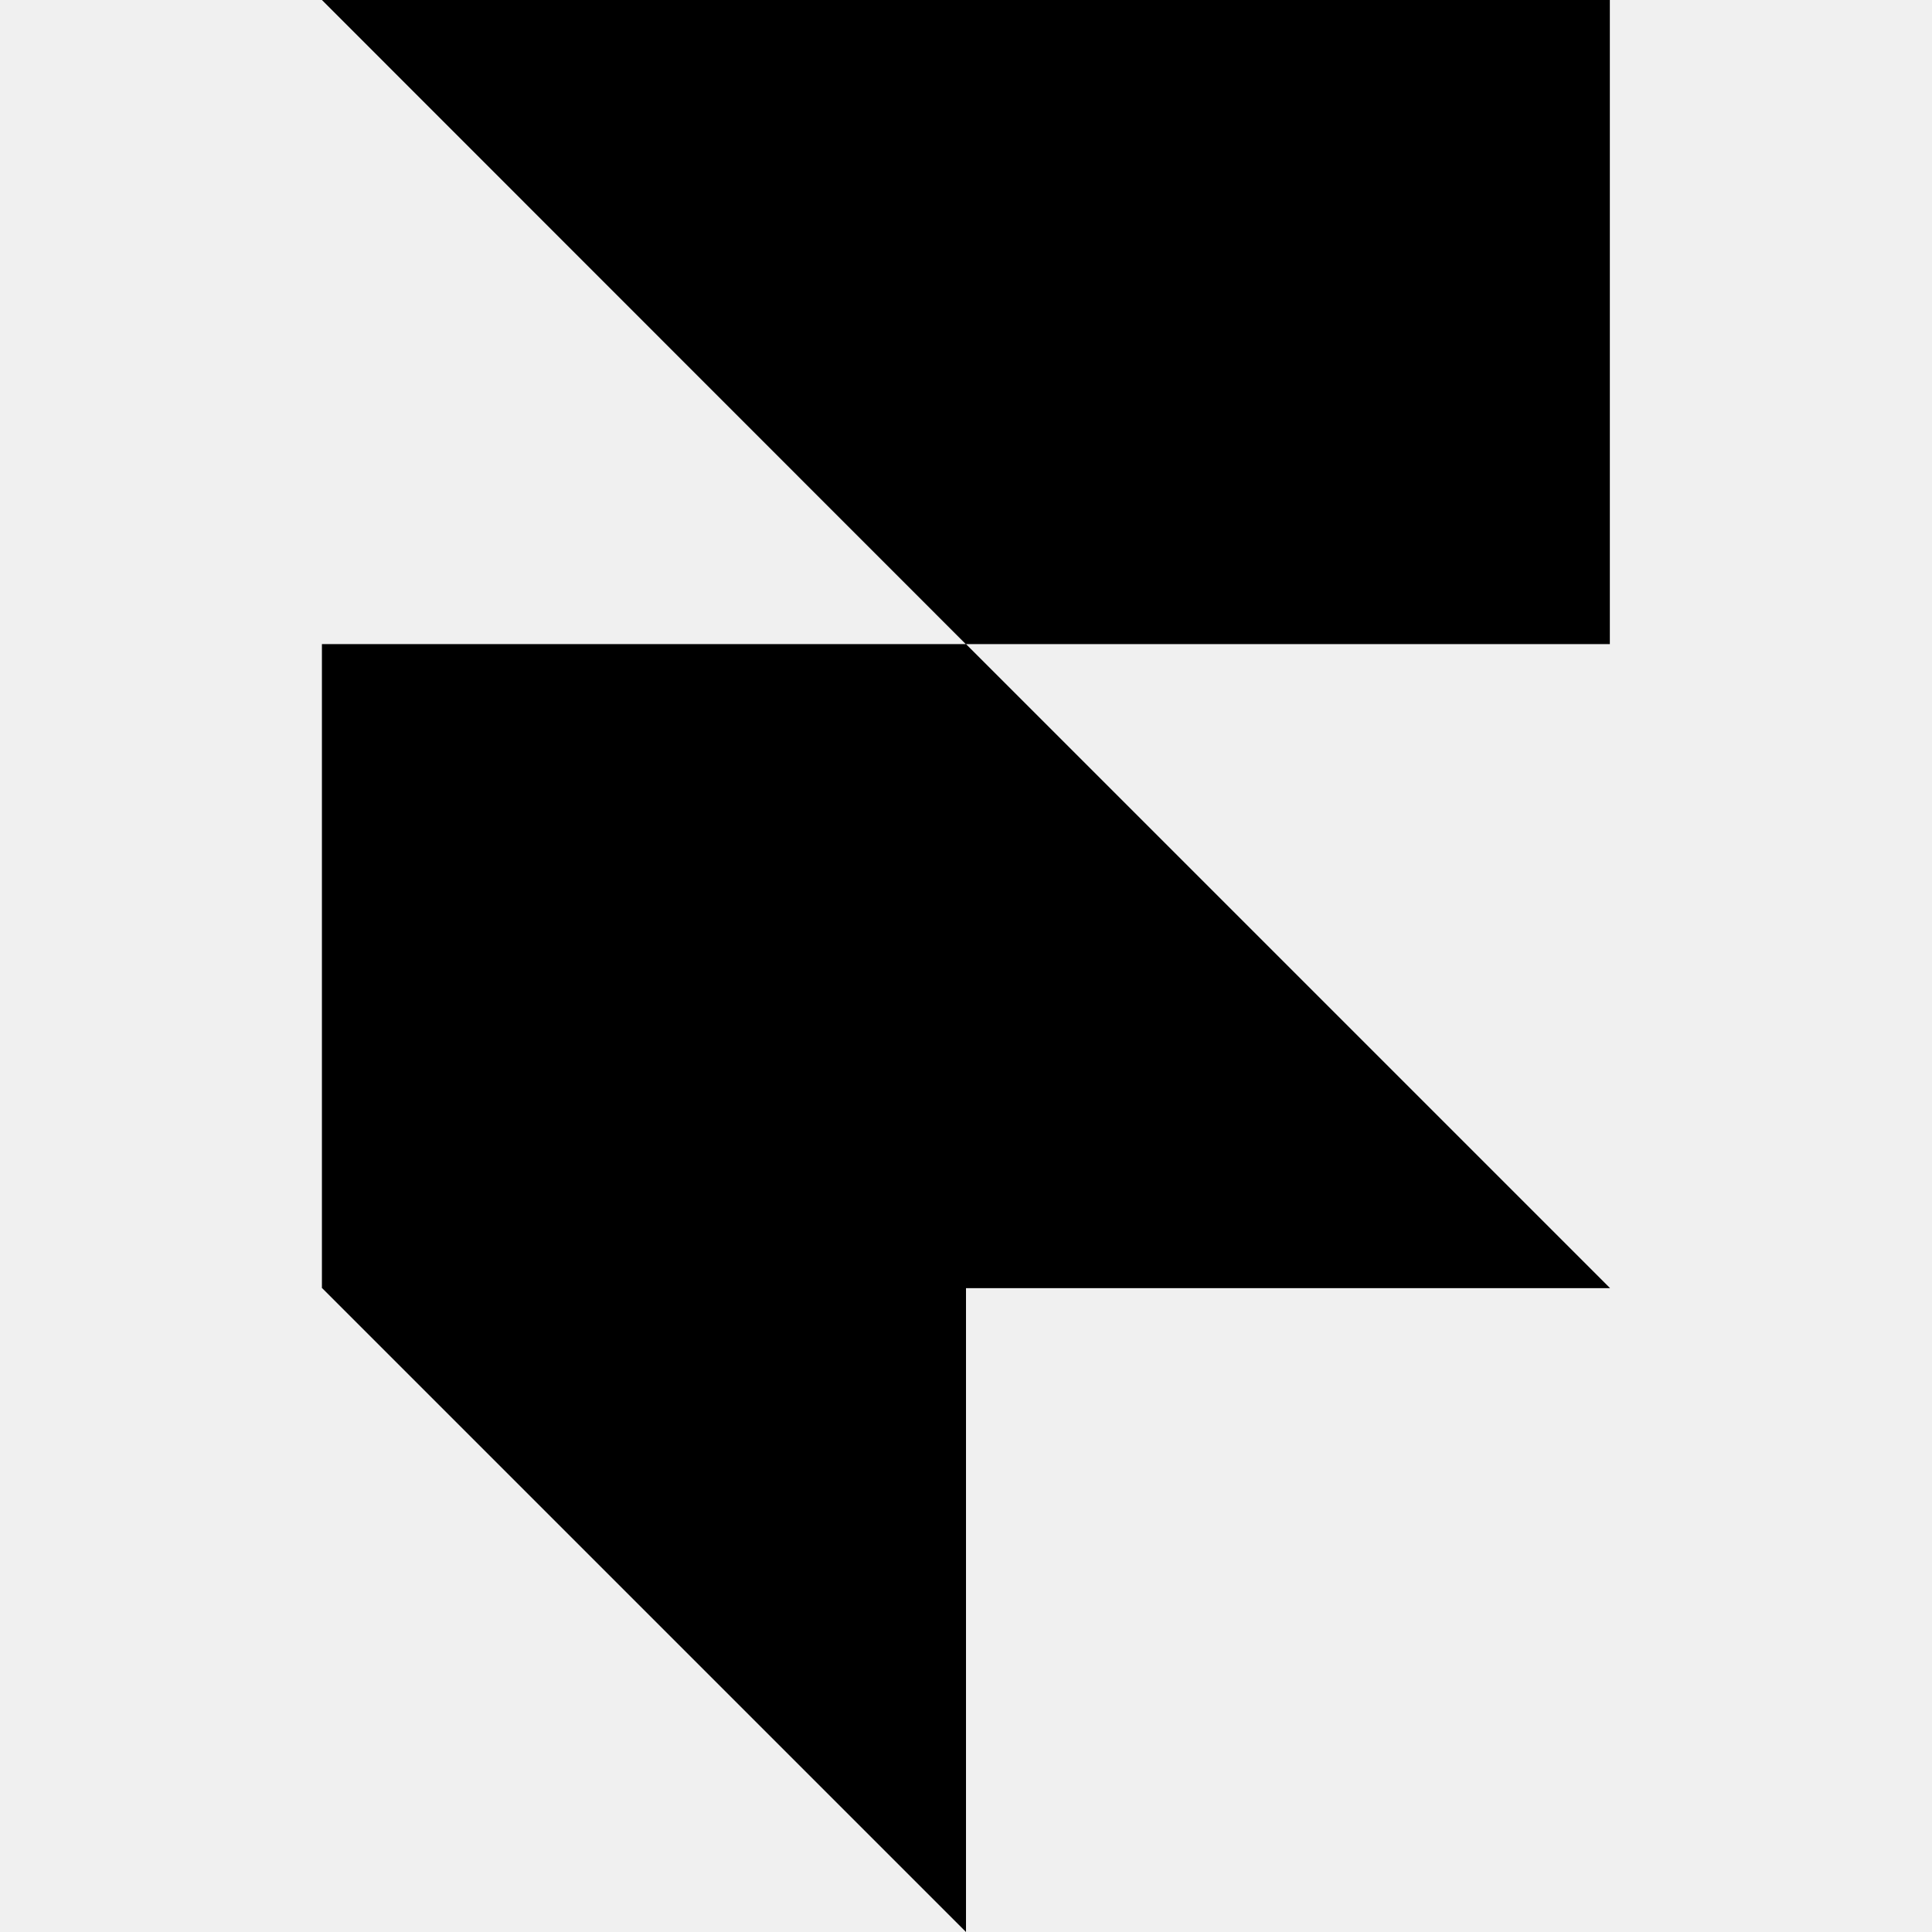
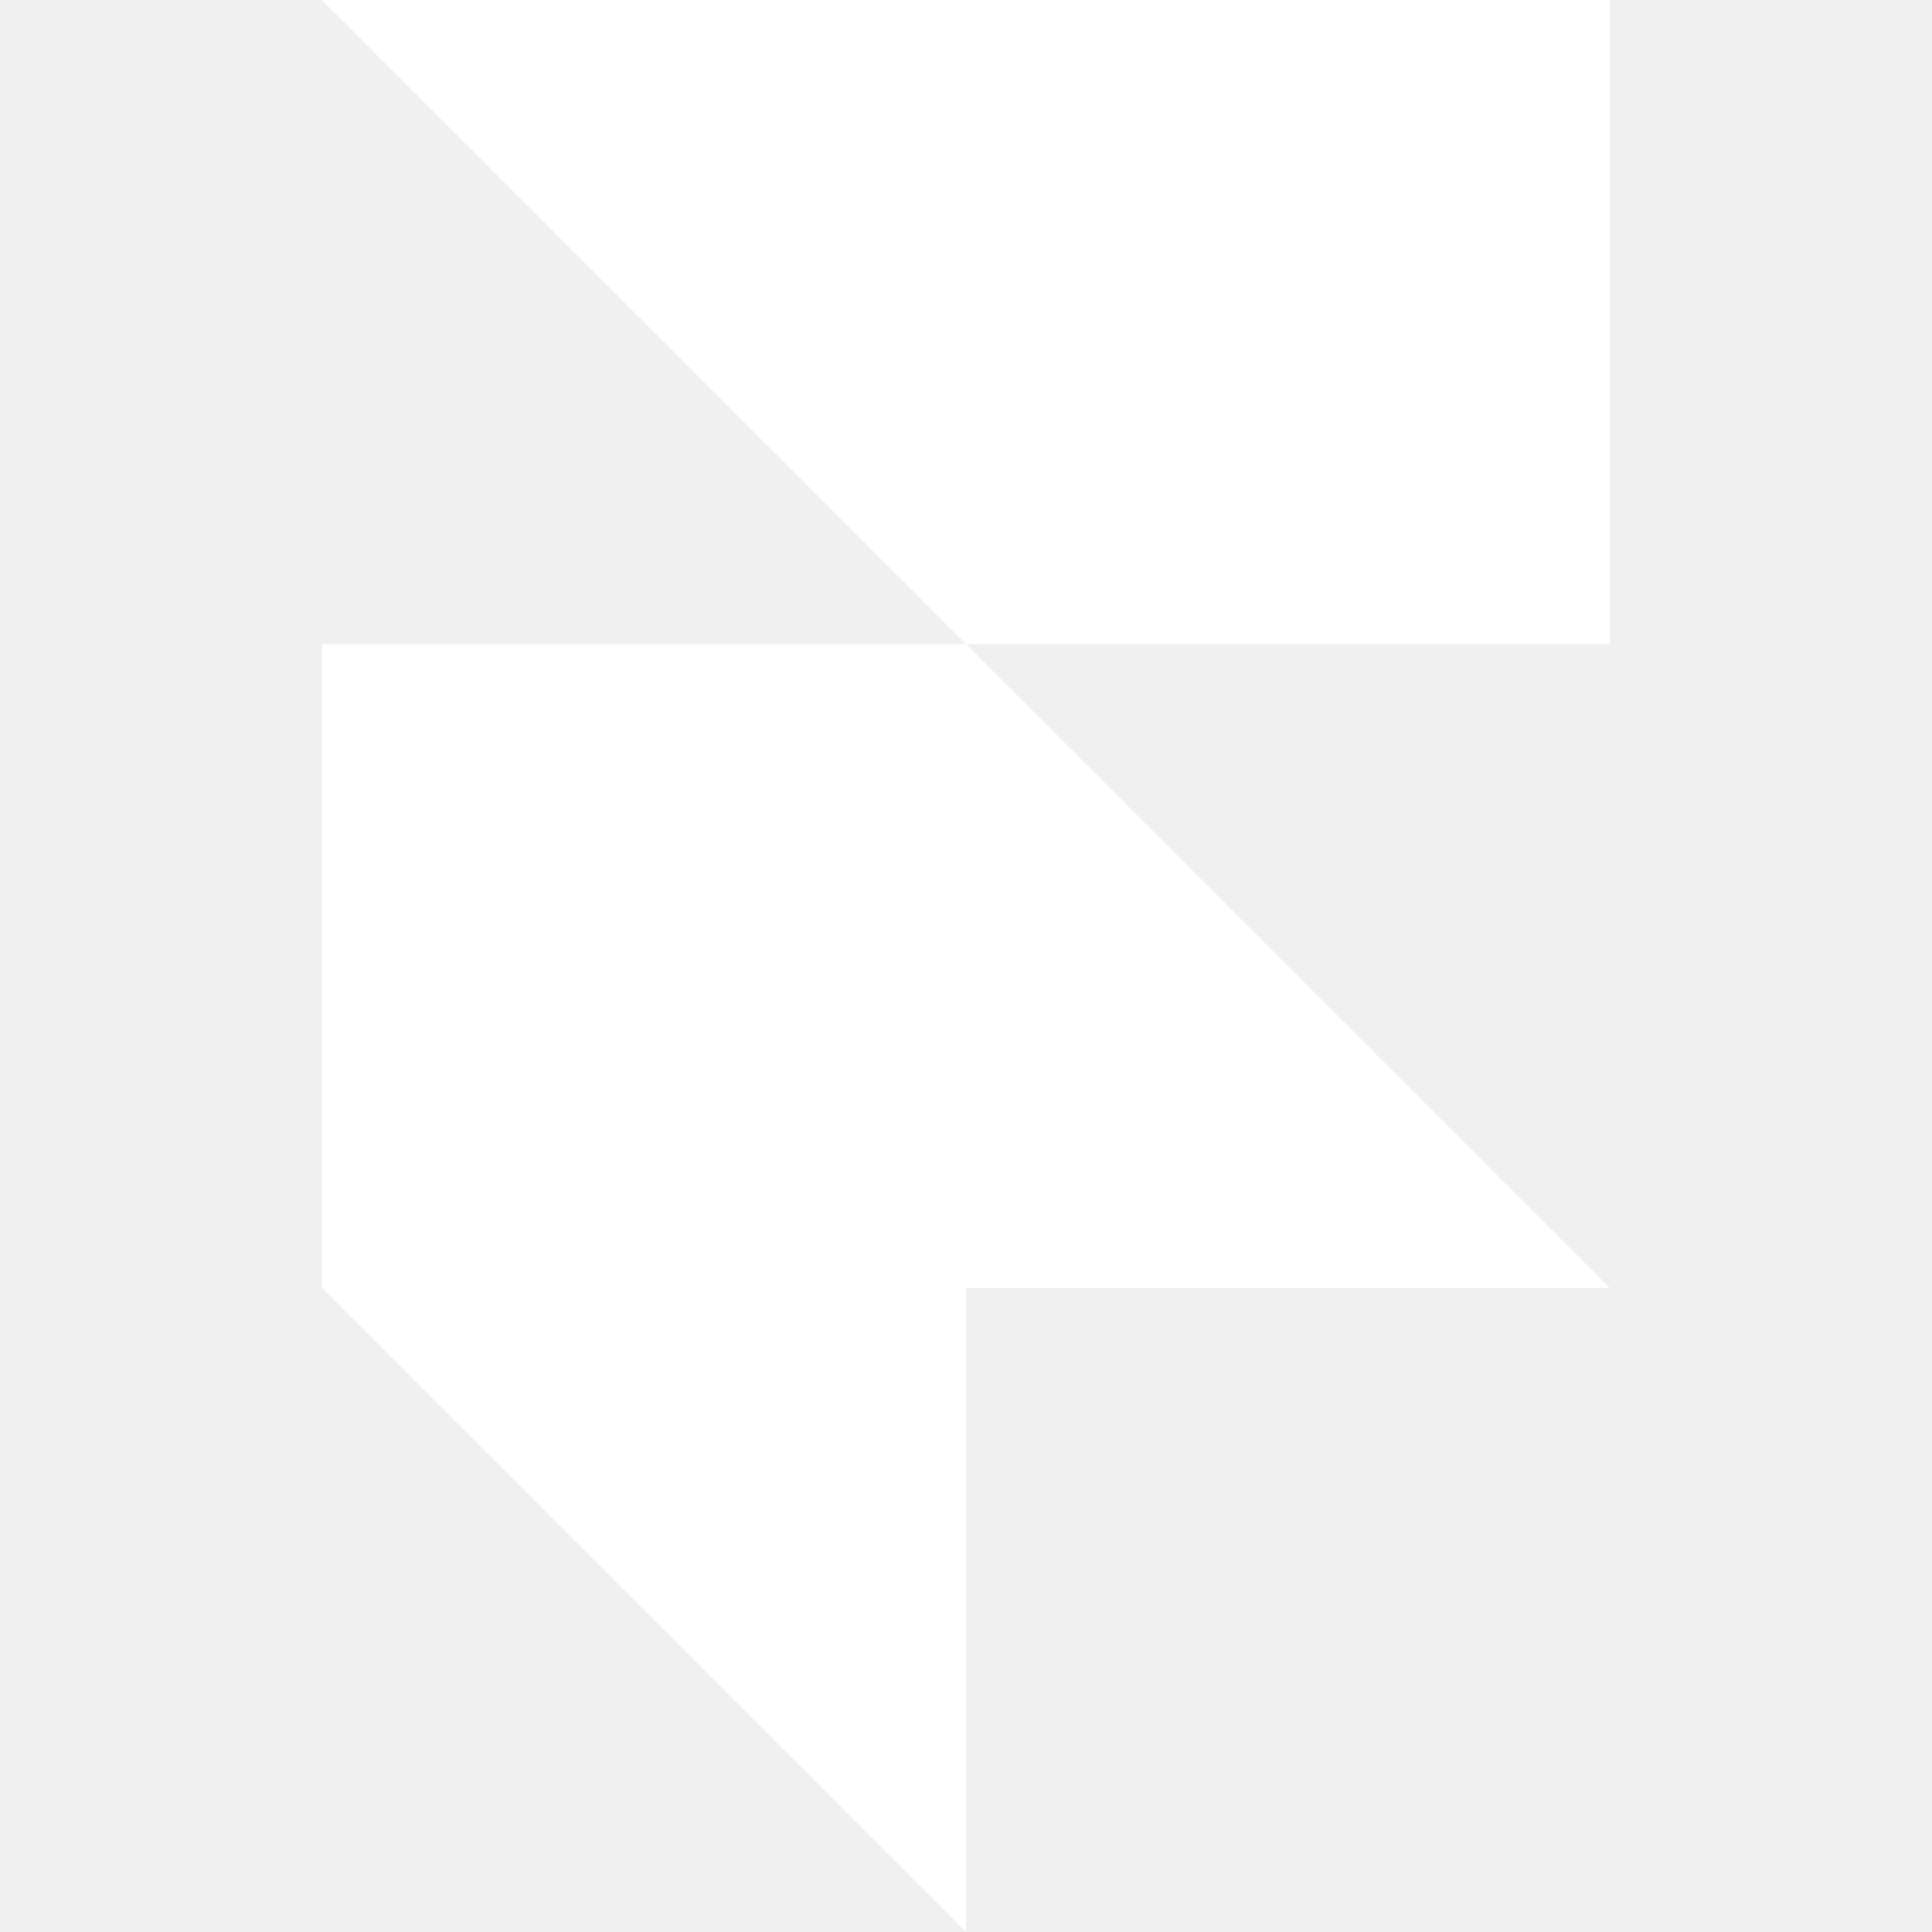
- <svg xmlns="http://www.w3.org/2000/svg" version="1.1" viewBox="0 0 800 800">
-   <g>
-     <g id="Layer_1">
-       <path d="M133.3,0h533.3v266.7h-266.7L133.3,0ZM133.3,266.7h266.7l266.7,266.7H133.3v-266.7ZM133.3,533.3h266.7v266.7l-266.7-266.7h0Z" />
-     </g>
-   </g>
+ <svg xmlns="http://www.w3.org/2000/svg" id="Layer_1" version="1.1" viewBox="0 0 800 800">
+   <defs>
+     <style>
+       .st0 {
+         fill: #fff;
+       }
+     </style>
+   </defs>
+   <path class="st0" d="M133.33,0h533.33v266.67h-266.67L133.33,0ZM133.33,266.67h266.67l266.67,266.67H133.33v-266.67ZM133.33,533.33h266.67v266.67l-266.67-266.67Z" />
</svg>
